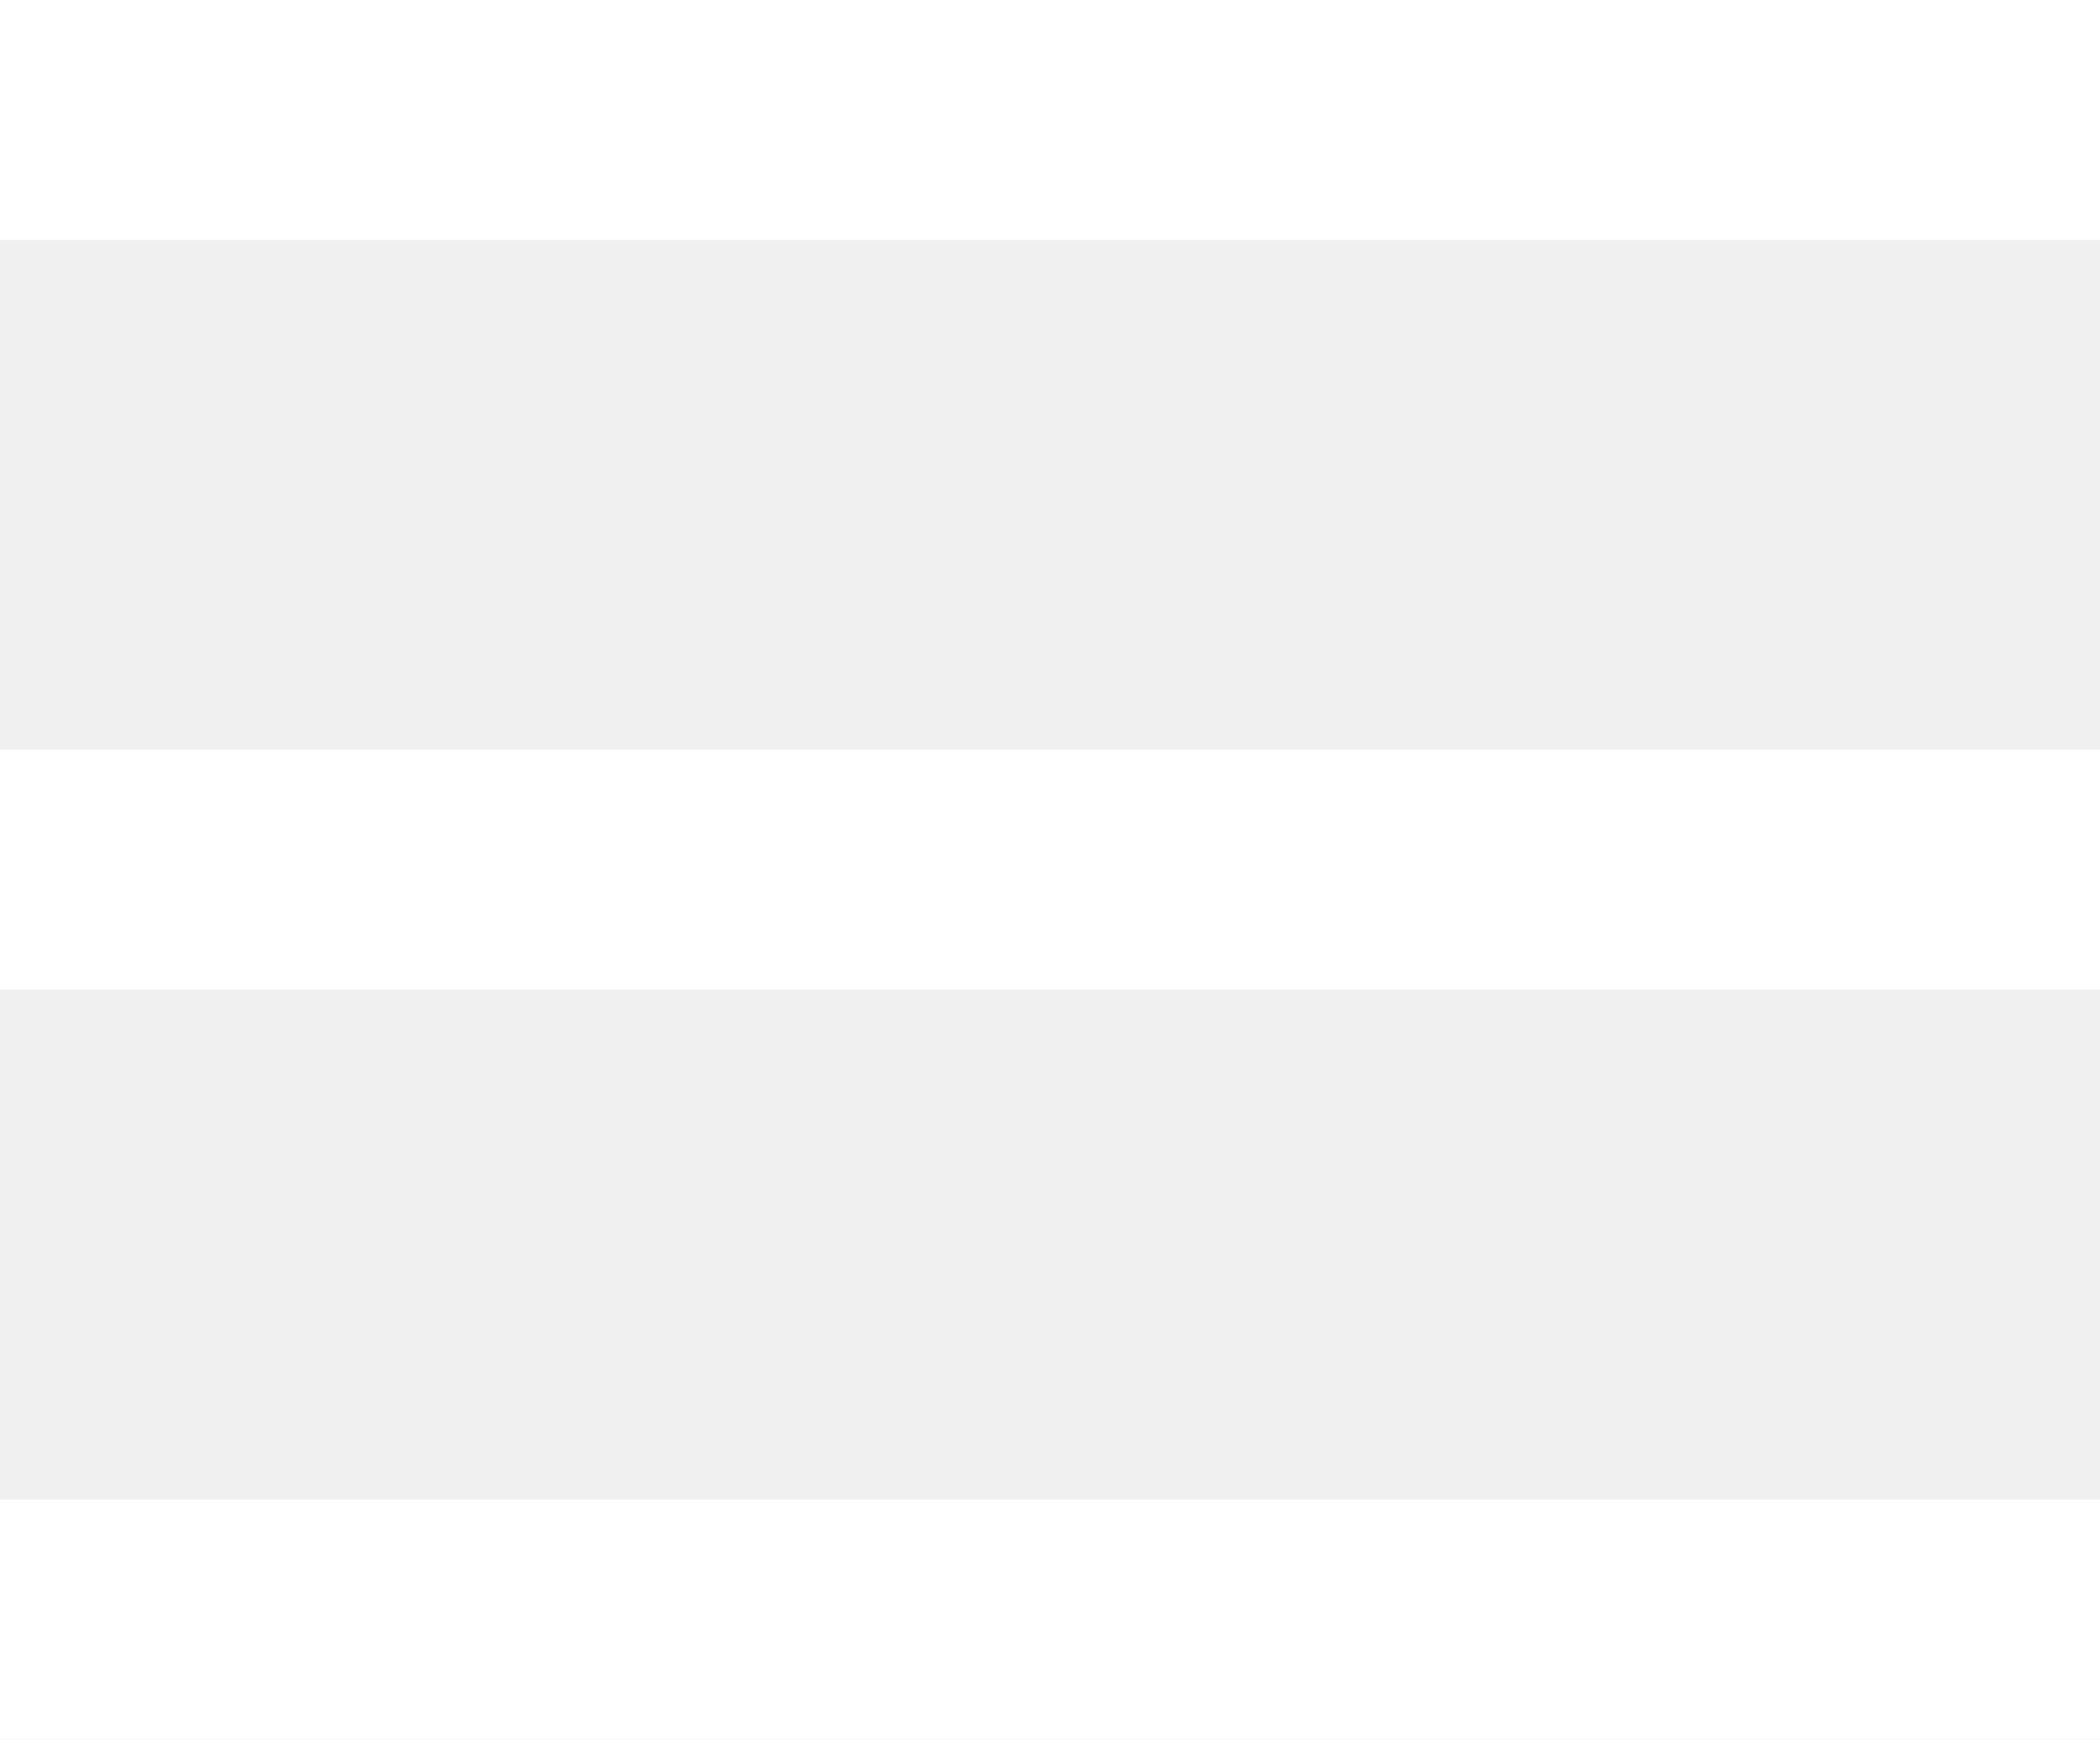
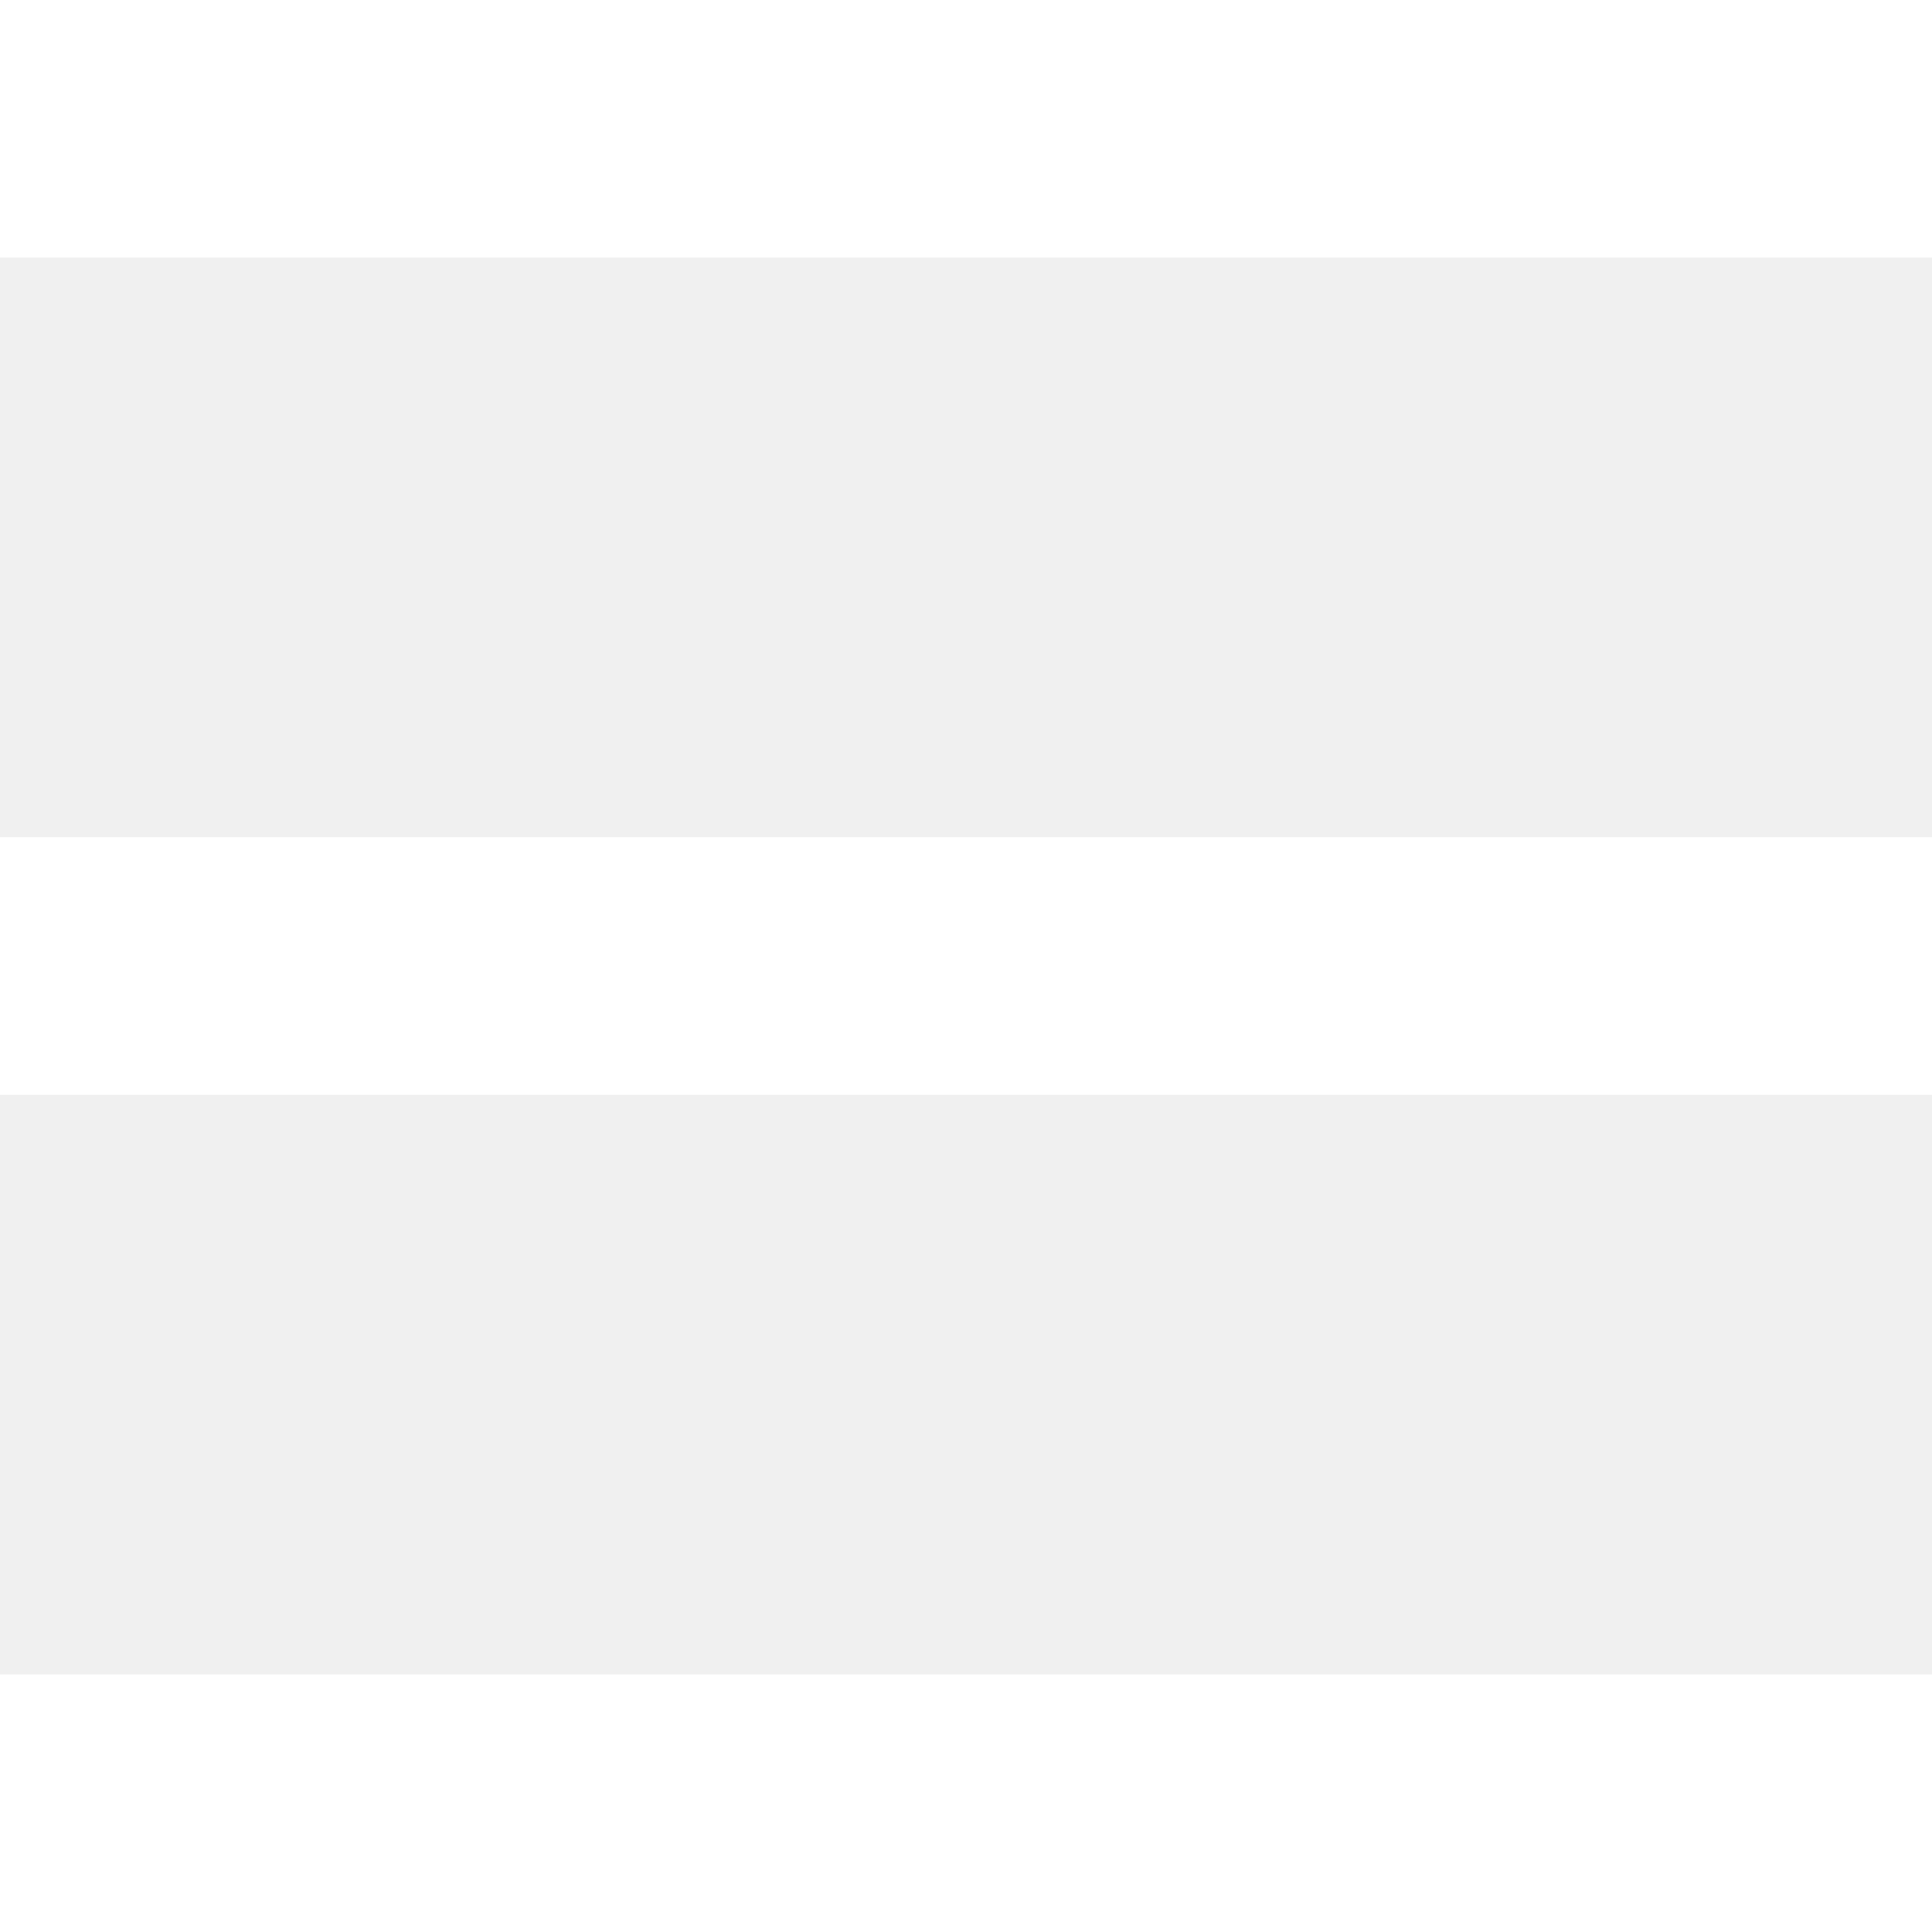
- <svg xmlns="http://www.w3.org/2000/svg" width="35" height="29" viewBox="0 0 35 29">
-   <g id="menu_open" transform="translate(0 2)">
-     <line id="Línea_21" data-name="Línea 21" x2="35" fill="none" stroke="#fff" stroke-width="4" />
-     <line id="Línea_21-2" data-name="Línea 21" x2="35" transform="translate(0 12.5)" fill="none" stroke="#fff" stroke-width="4" />
-     <line id="Línea_21-3" data-name="Línea 21" x2="35" transform="translate(0 25)" fill="none" stroke="#fff" stroke-width="4" />
-   </g>
+ <svg xmlns="http://www.w3.org/2000/svg" id="Componente_36_1" data-name="Componente 36 – 1" width="30" height="30" viewBox="0 0 30 30">
+   <rect id="Rectángulo_28" data-name="Rectángulo 28" width="30" height="4" transform="translate(0 13)" fill="#fff" />
+   <rect id="Rectángulo_30" data-name="Rectángulo 30" width="30" height="4" transform="translate(0 26)" fill="#fff" />
+   <rect id="Rectángulo_29" data-name="Rectángulo 29" width="30" height="4" fill="#fff" />
</svg>
